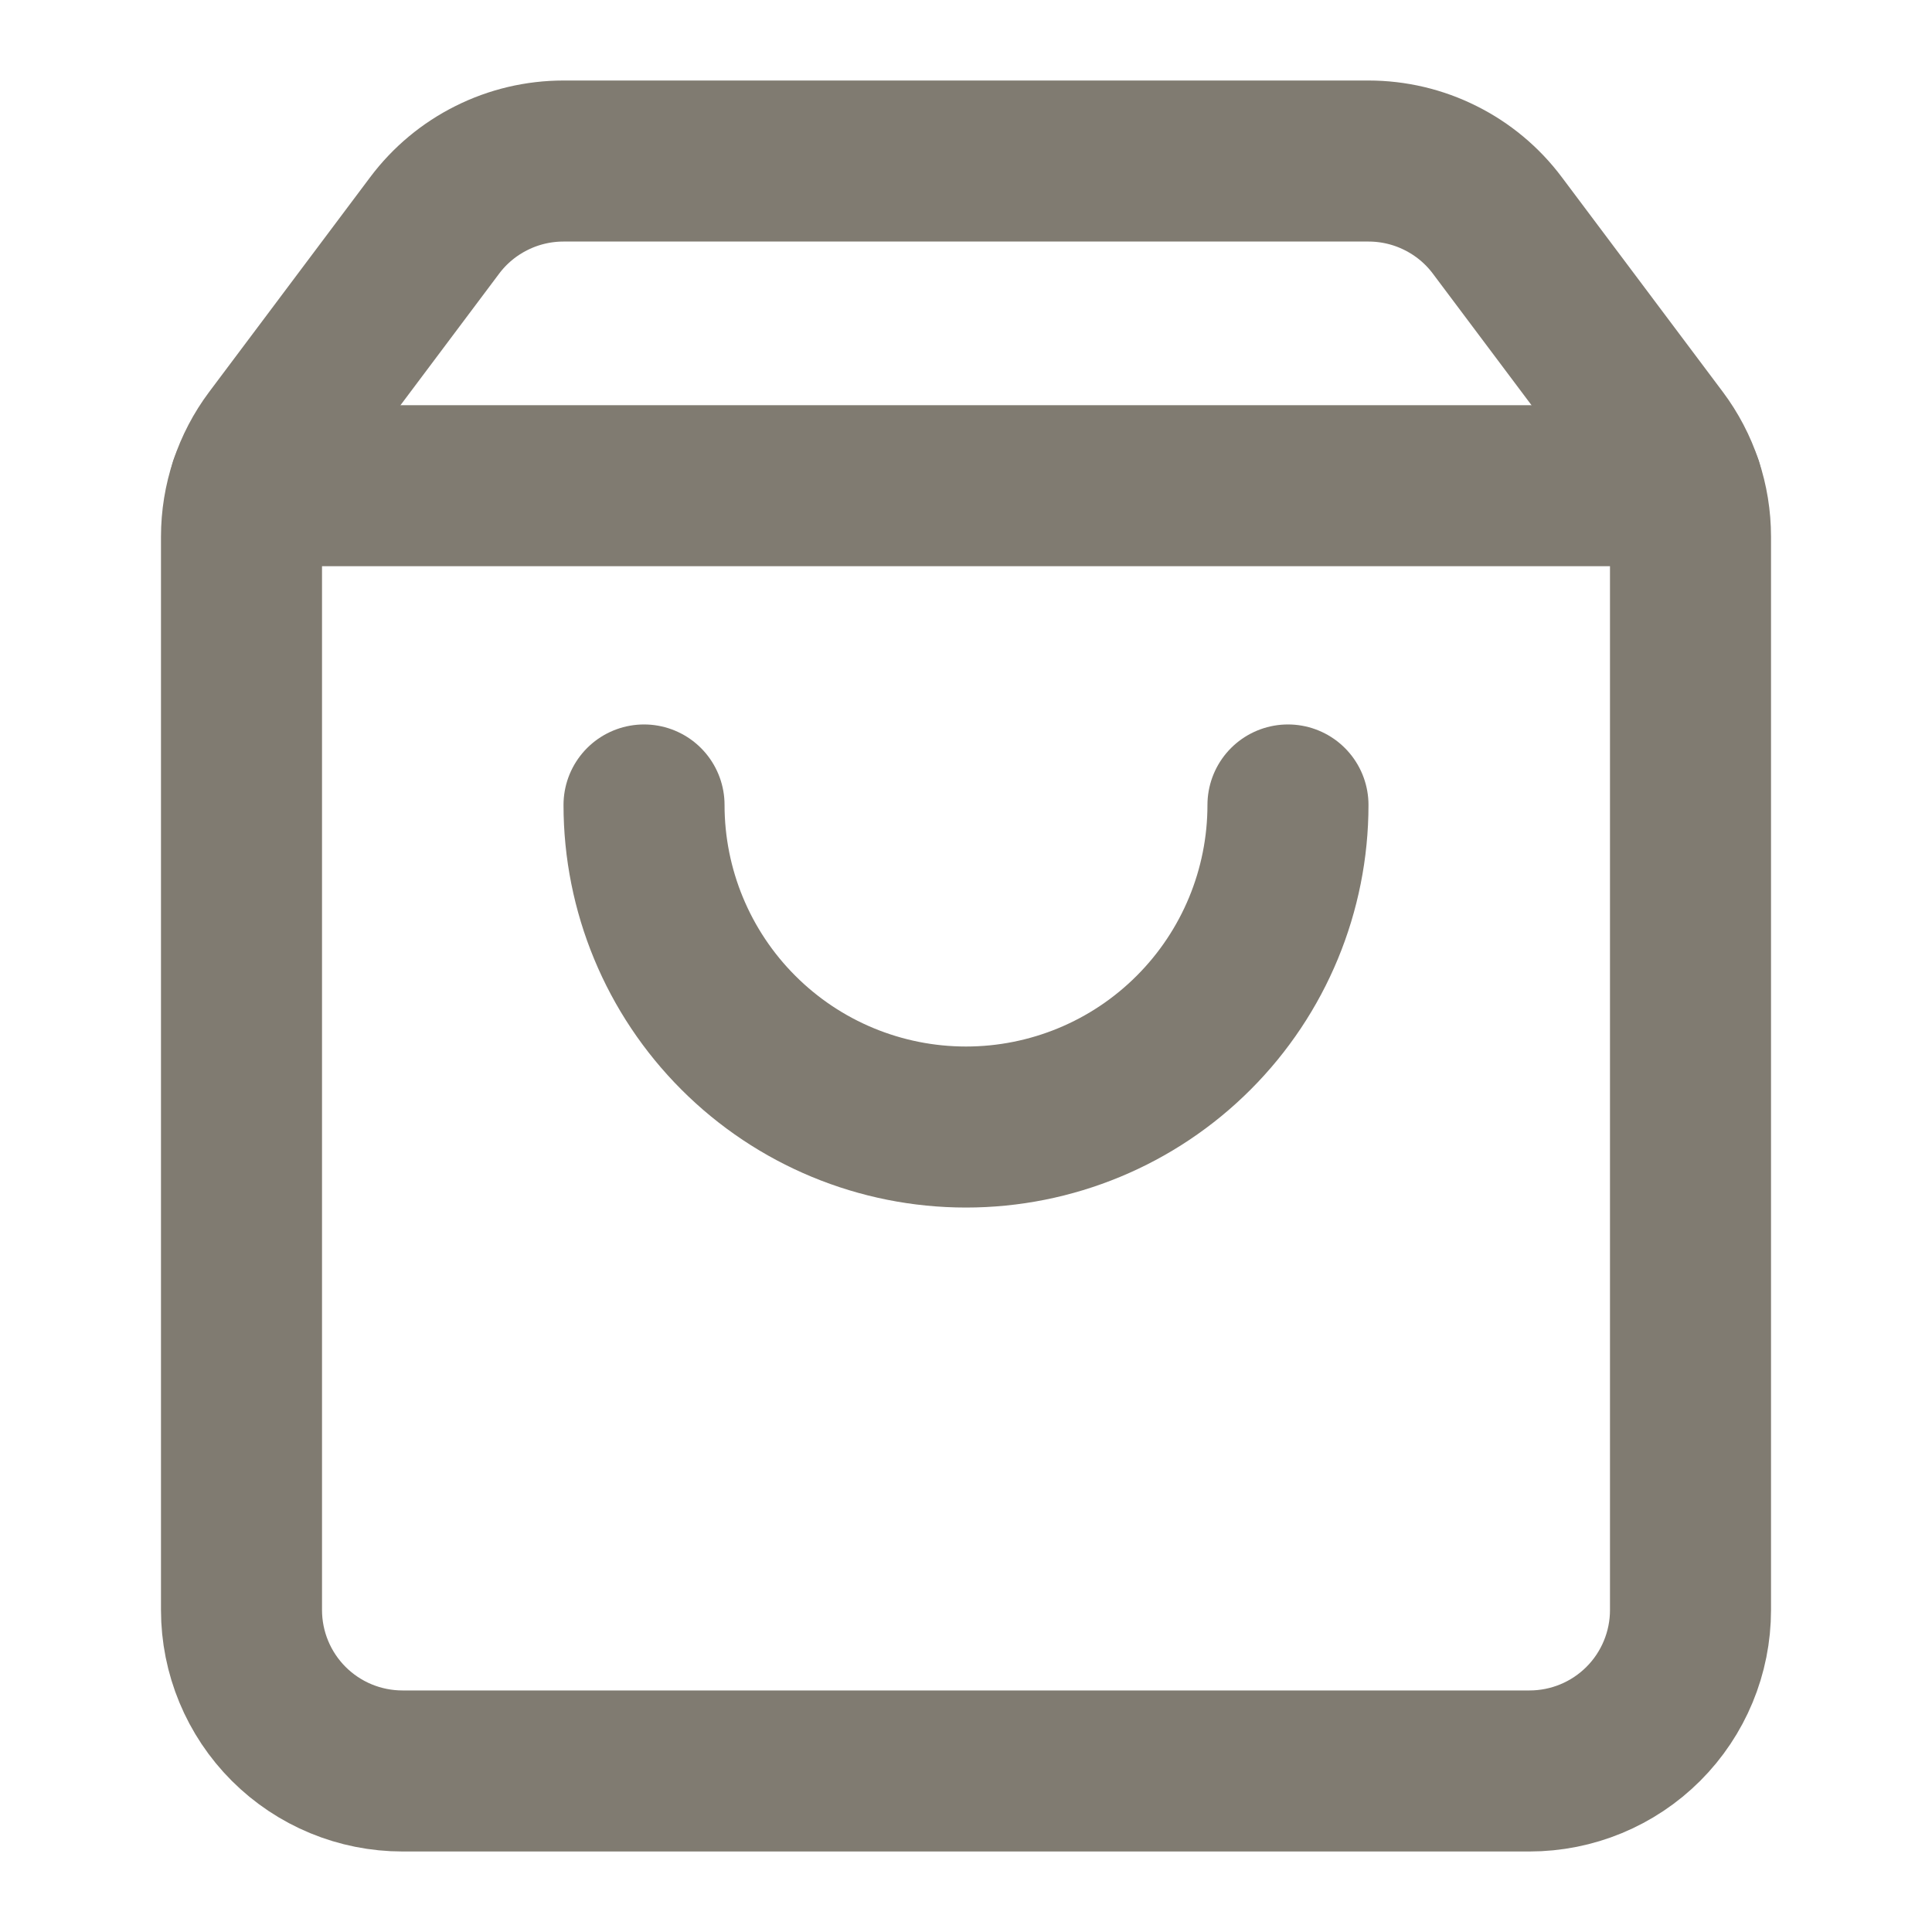
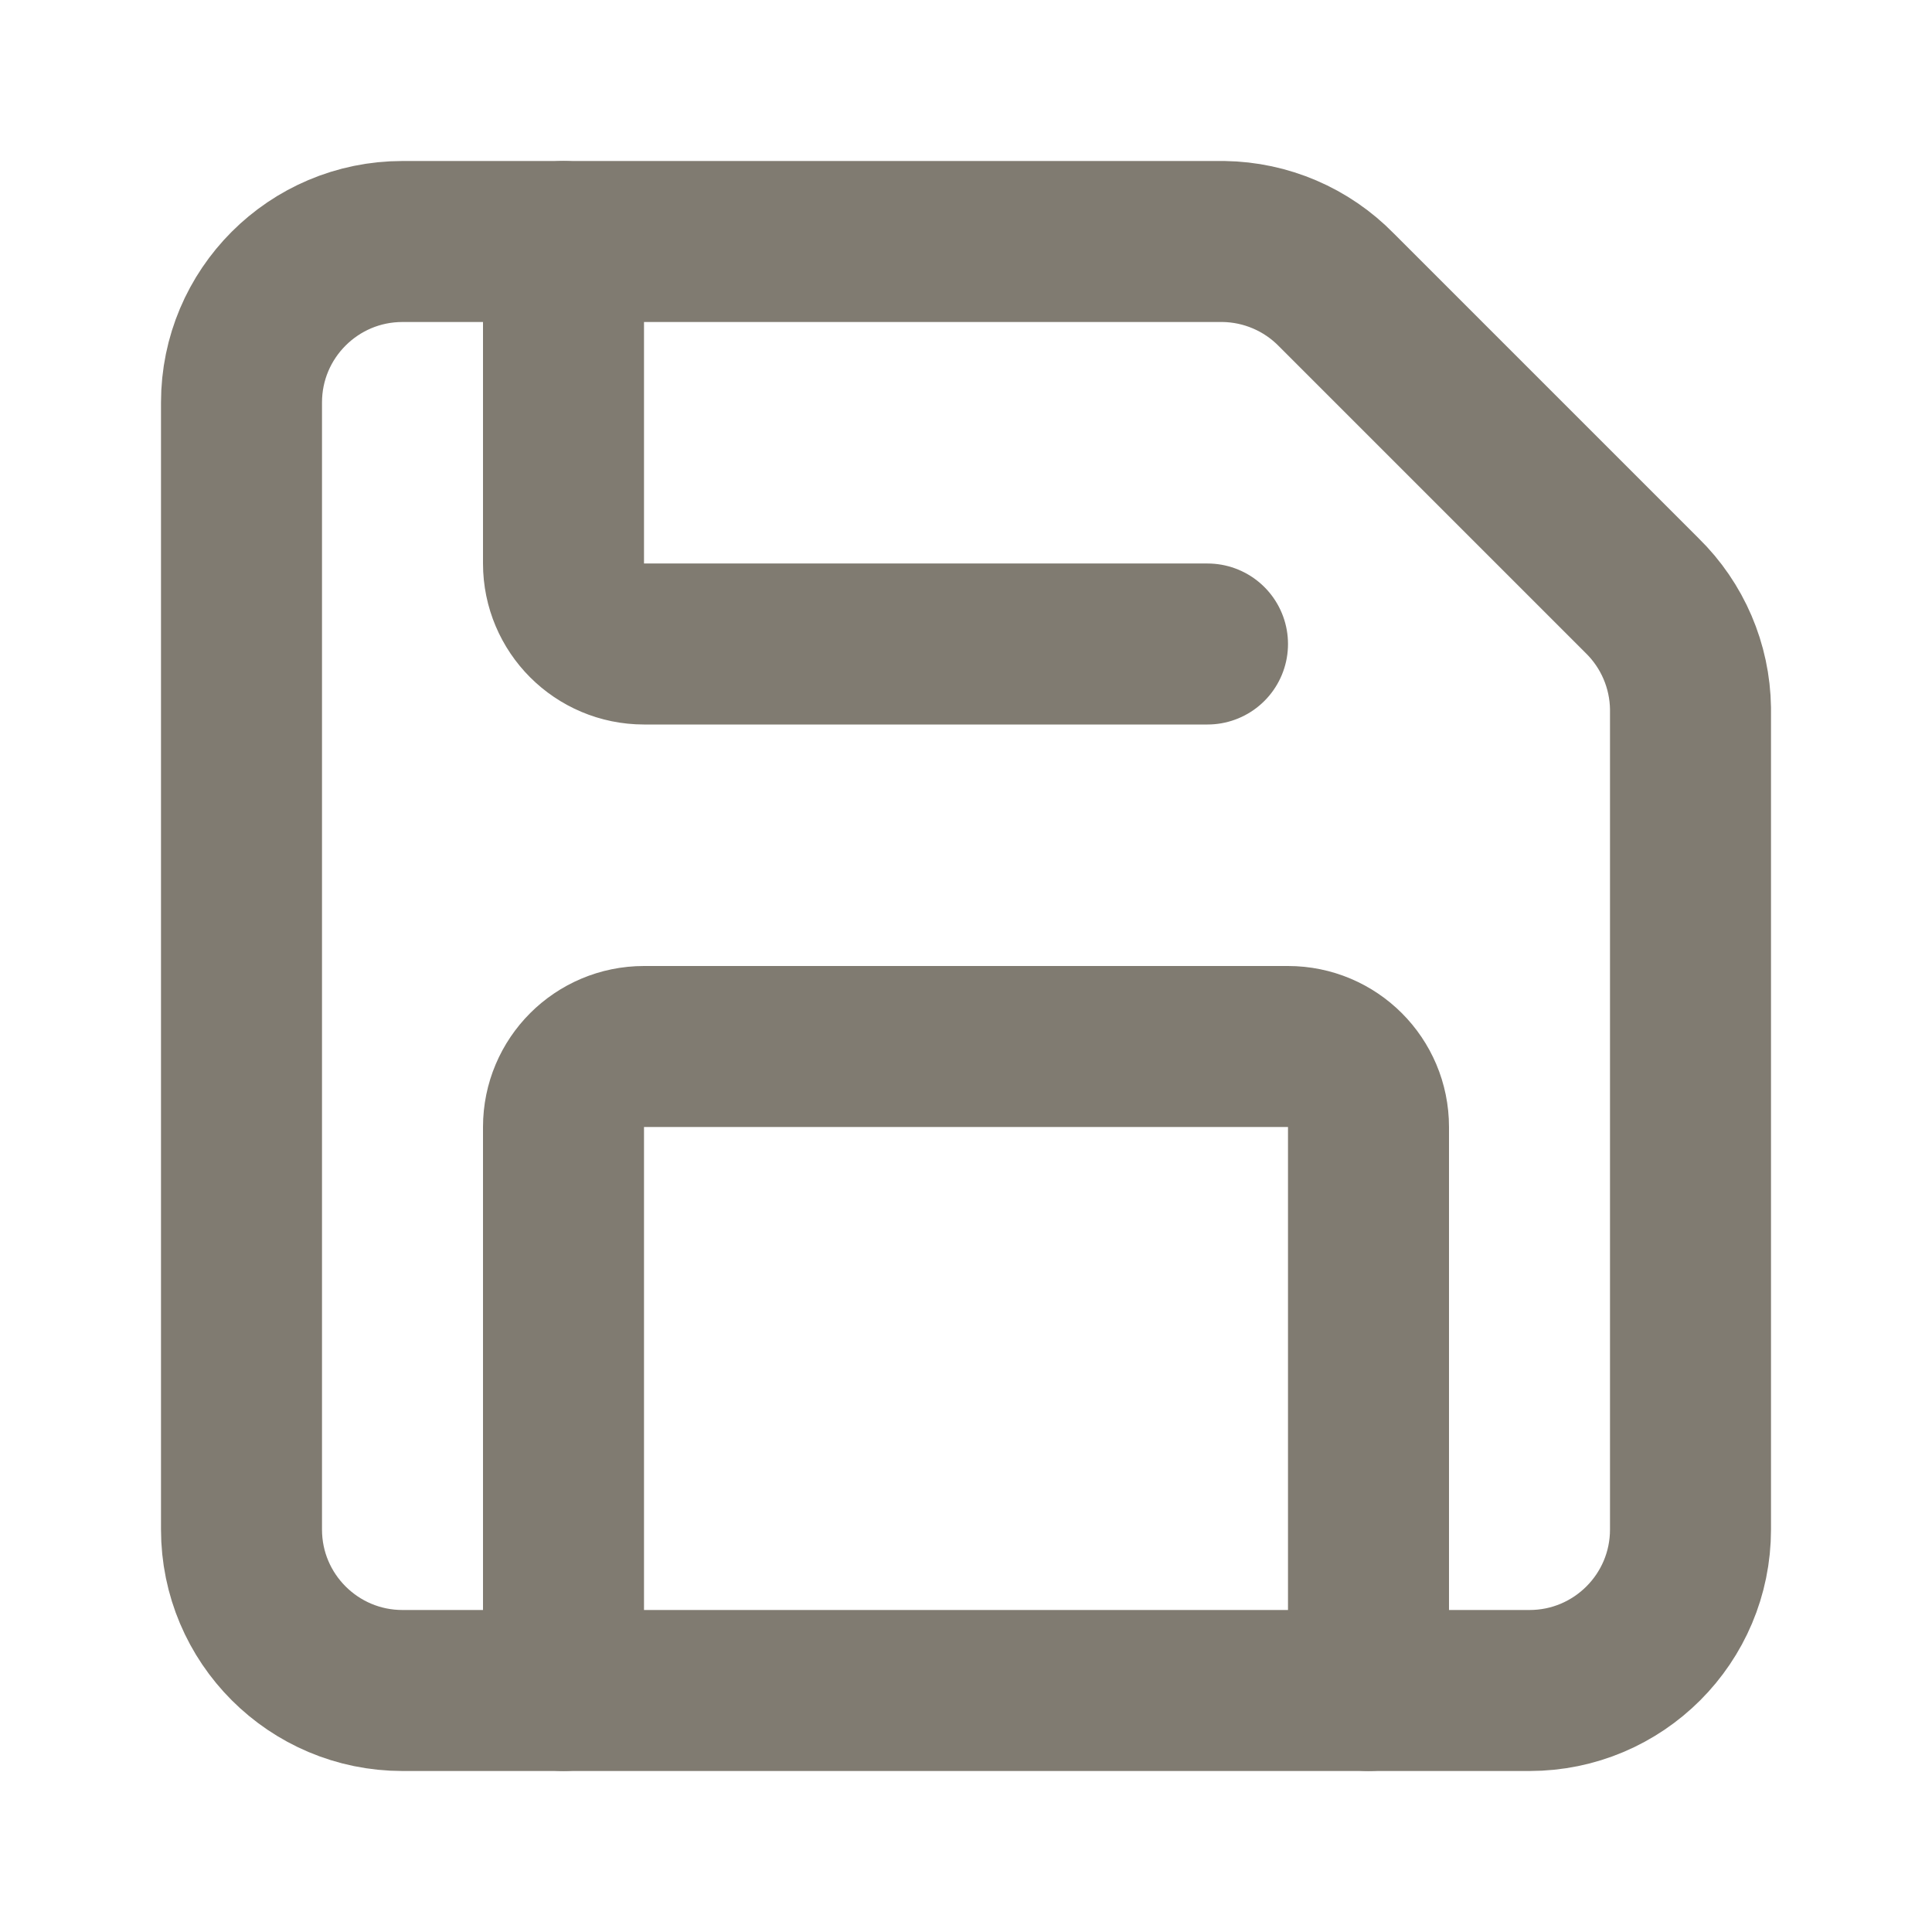
- <svg xmlns="http://www.w3.org/2000/svg" preserveAspectRatio="none" overflow="visible" style="display: block;" width="20" height="20" viewBox="0 0 20 20" fill="none">
-   <g id="Icon">
-     <path id="Vector" d="M13.333 8.333C13.333 9.217 12.982 10.065 12.357 10.69C11.732 11.316 10.884 11.667 10 11.667C9.116 11.667 8.268 11.316 7.643 10.69C7.018 10.065 6.667 9.217 6.667 8.333" stroke-width="1.667" stroke-linecap="round" stroke-linejoin="round" stroke="#807B71" />
-     <path id="Vector_2" d="M2.586 5.028H17.414" stroke-width="1.667" stroke-linecap="round" stroke-linejoin="round" stroke="#807B71" />
-     <path id="Vector_3" d="M2.833 4.556C2.617 4.844 2.5 5.195 2.5 5.556V16.667C2.5 17.109 2.676 17.533 2.988 17.845C3.301 18.158 3.725 18.333 4.167 18.333H15.833C16.275 18.333 16.699 18.158 17.012 17.845C17.324 17.533 17.5 17.109 17.5 16.667V5.556C17.5 5.195 17.383 4.844 17.167 4.556L15.5 2.333C15.345 2.126 15.143 1.958 14.912 1.843C14.681 1.727 14.425 1.667 14.167 1.667H5.833C5.575 1.667 5.319 1.727 5.088 1.843C4.857 1.958 4.655 2.126 4.5 2.333L2.833 4.556Z" stroke-width="1.667" stroke-linecap="round" stroke-linejoin="round" stroke="#807B71" />
-   </g>
+ <svg xmlns="http://www.w3.org/2000/svg" width="20" height="20" viewBox="0 0 24 24" fill="none">
+   <path d="M15.2 3a2 2 0 0 1 1.4.6l3.8 3.8a2 2 0 0 1 .6 1.4V19a2 2 0 0 1-2 2H5a2 2 0 0 1-2-2V5a2 2 0 0 1 2-2z" stroke="#807B71" stroke-width="2" stroke-linecap="round" stroke-linejoin="round" />
+   <path d="M17 21v-7a1 1 0 0 0-1-1H8a1 1 0 0 0-1 1v7" stroke="#807B71" stroke-width="2" stroke-linecap="round" stroke-linejoin="round" />
+   <path d="M7 3v4a1 1 0 0 0 1 1h7" stroke="#807B71" stroke-width="2" stroke-linecap="round" stroke-linejoin="round" />
</svg>
